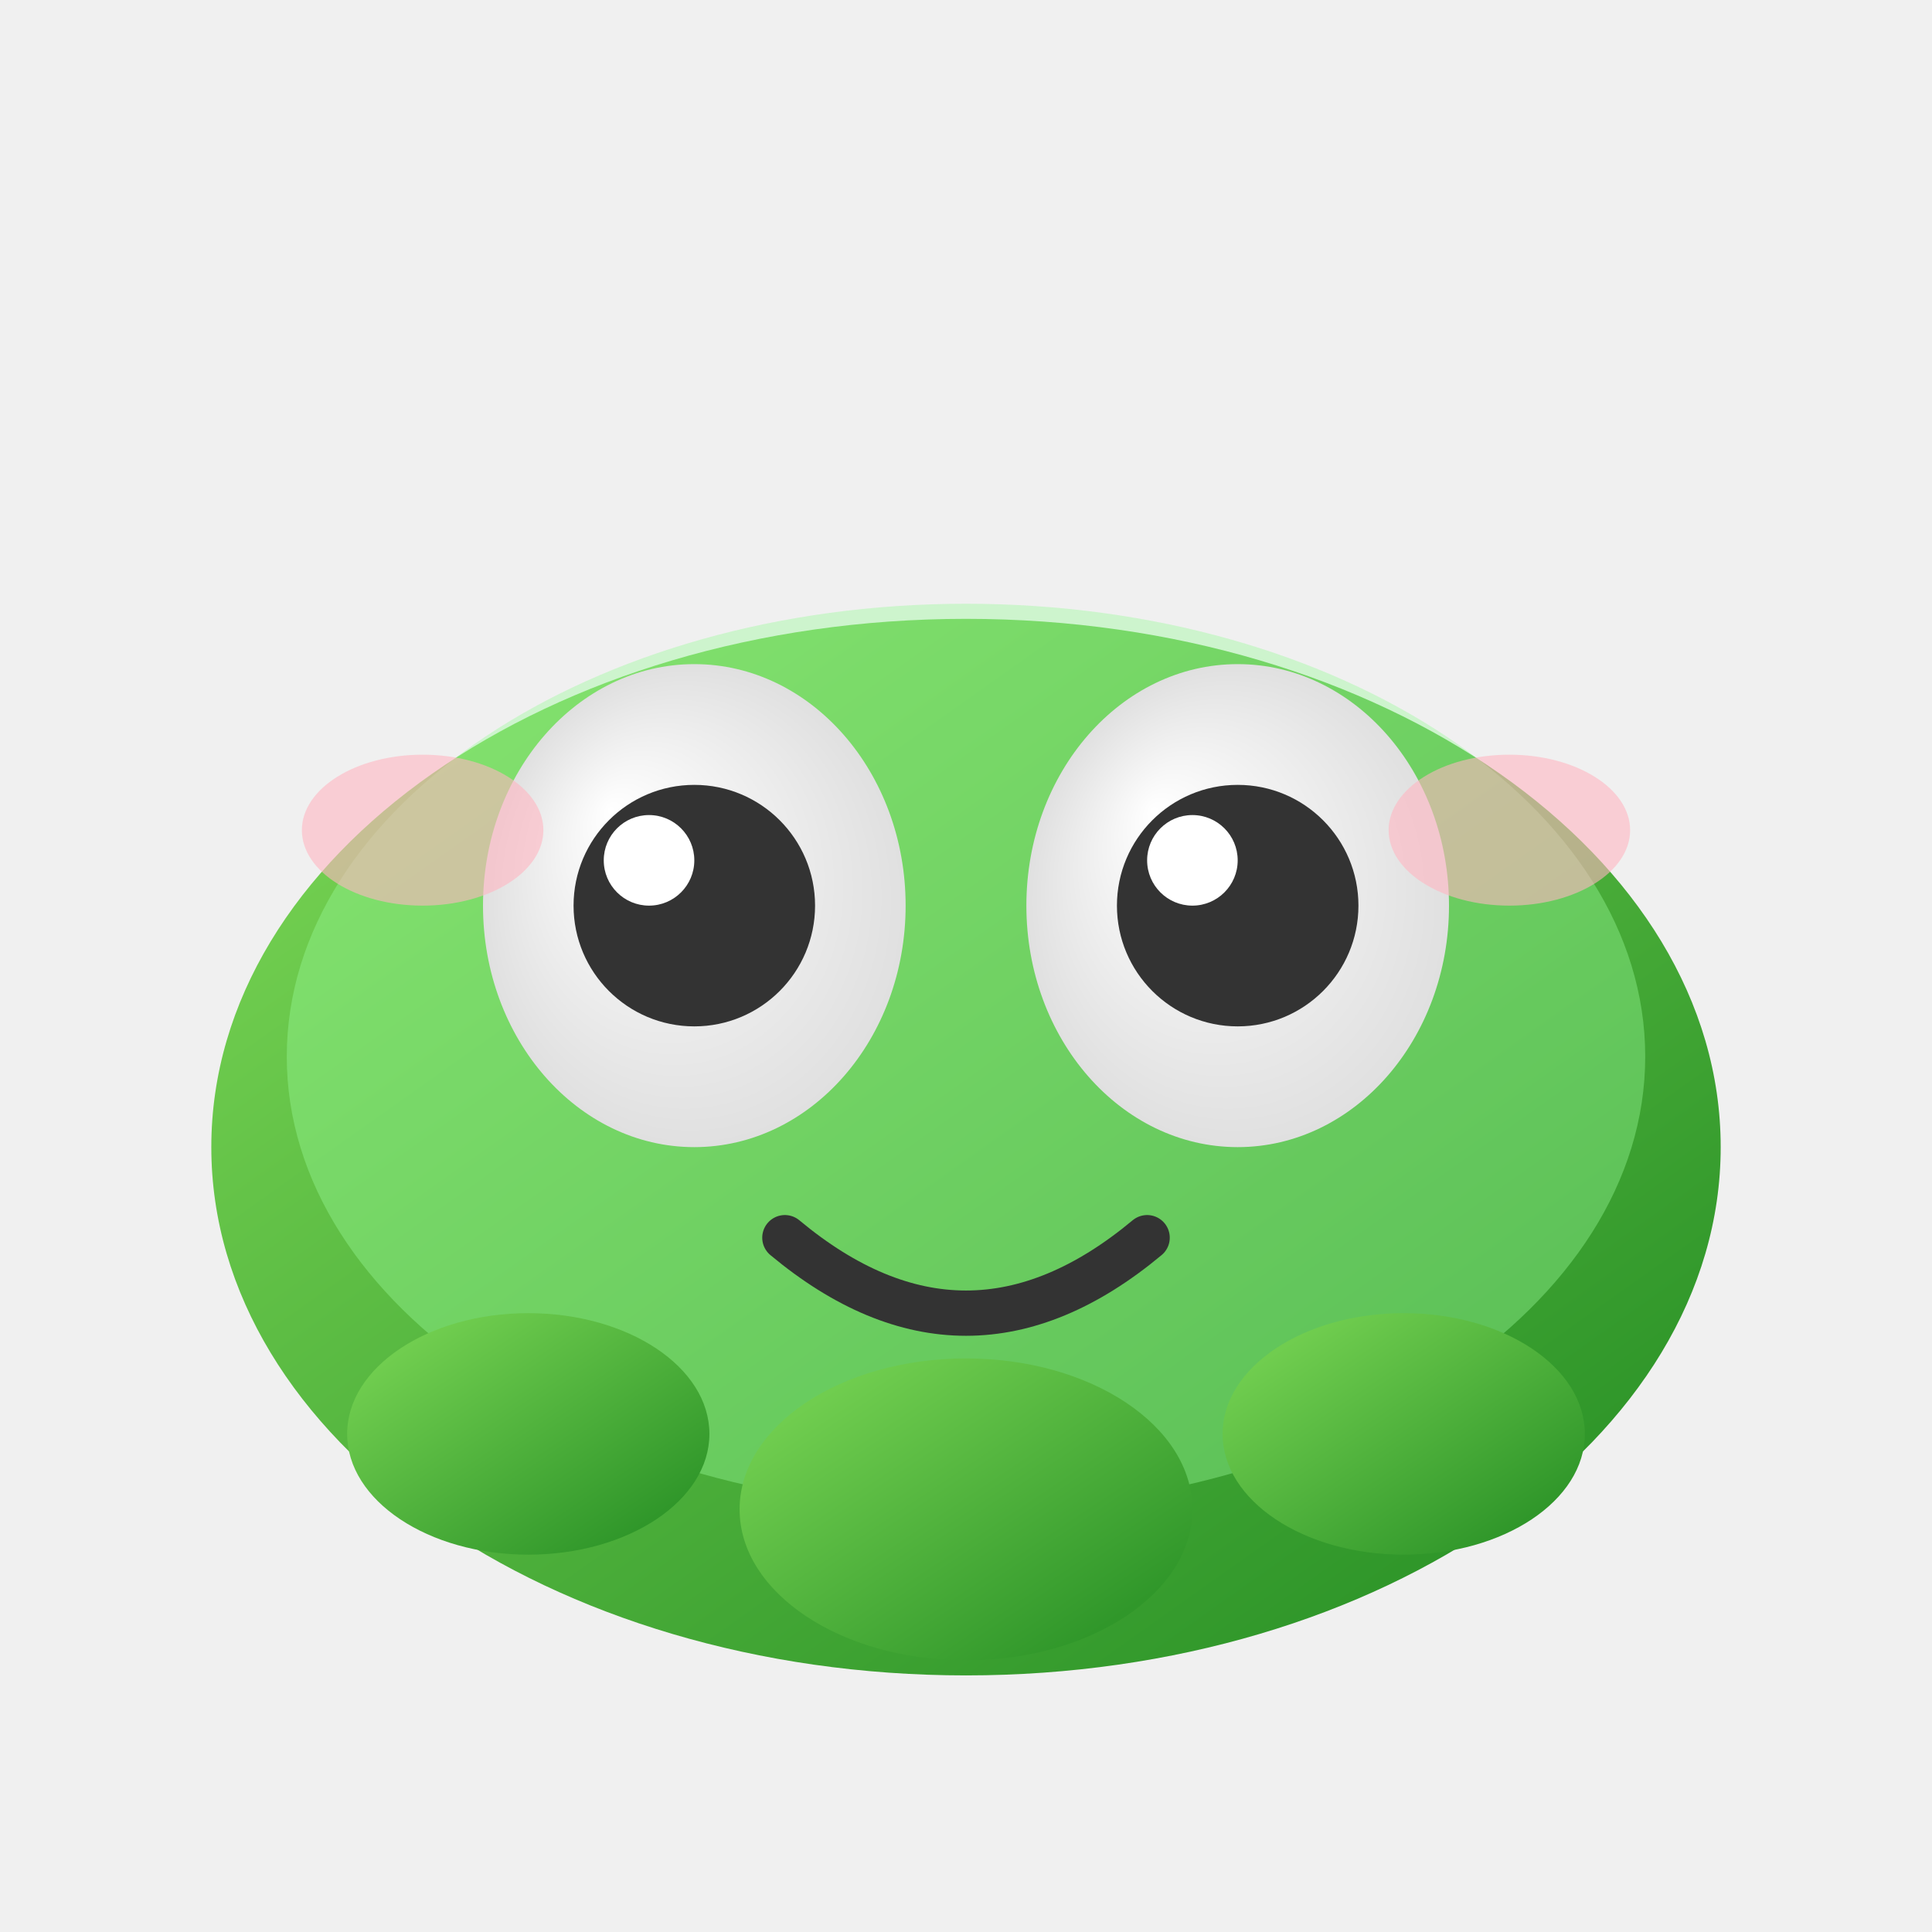
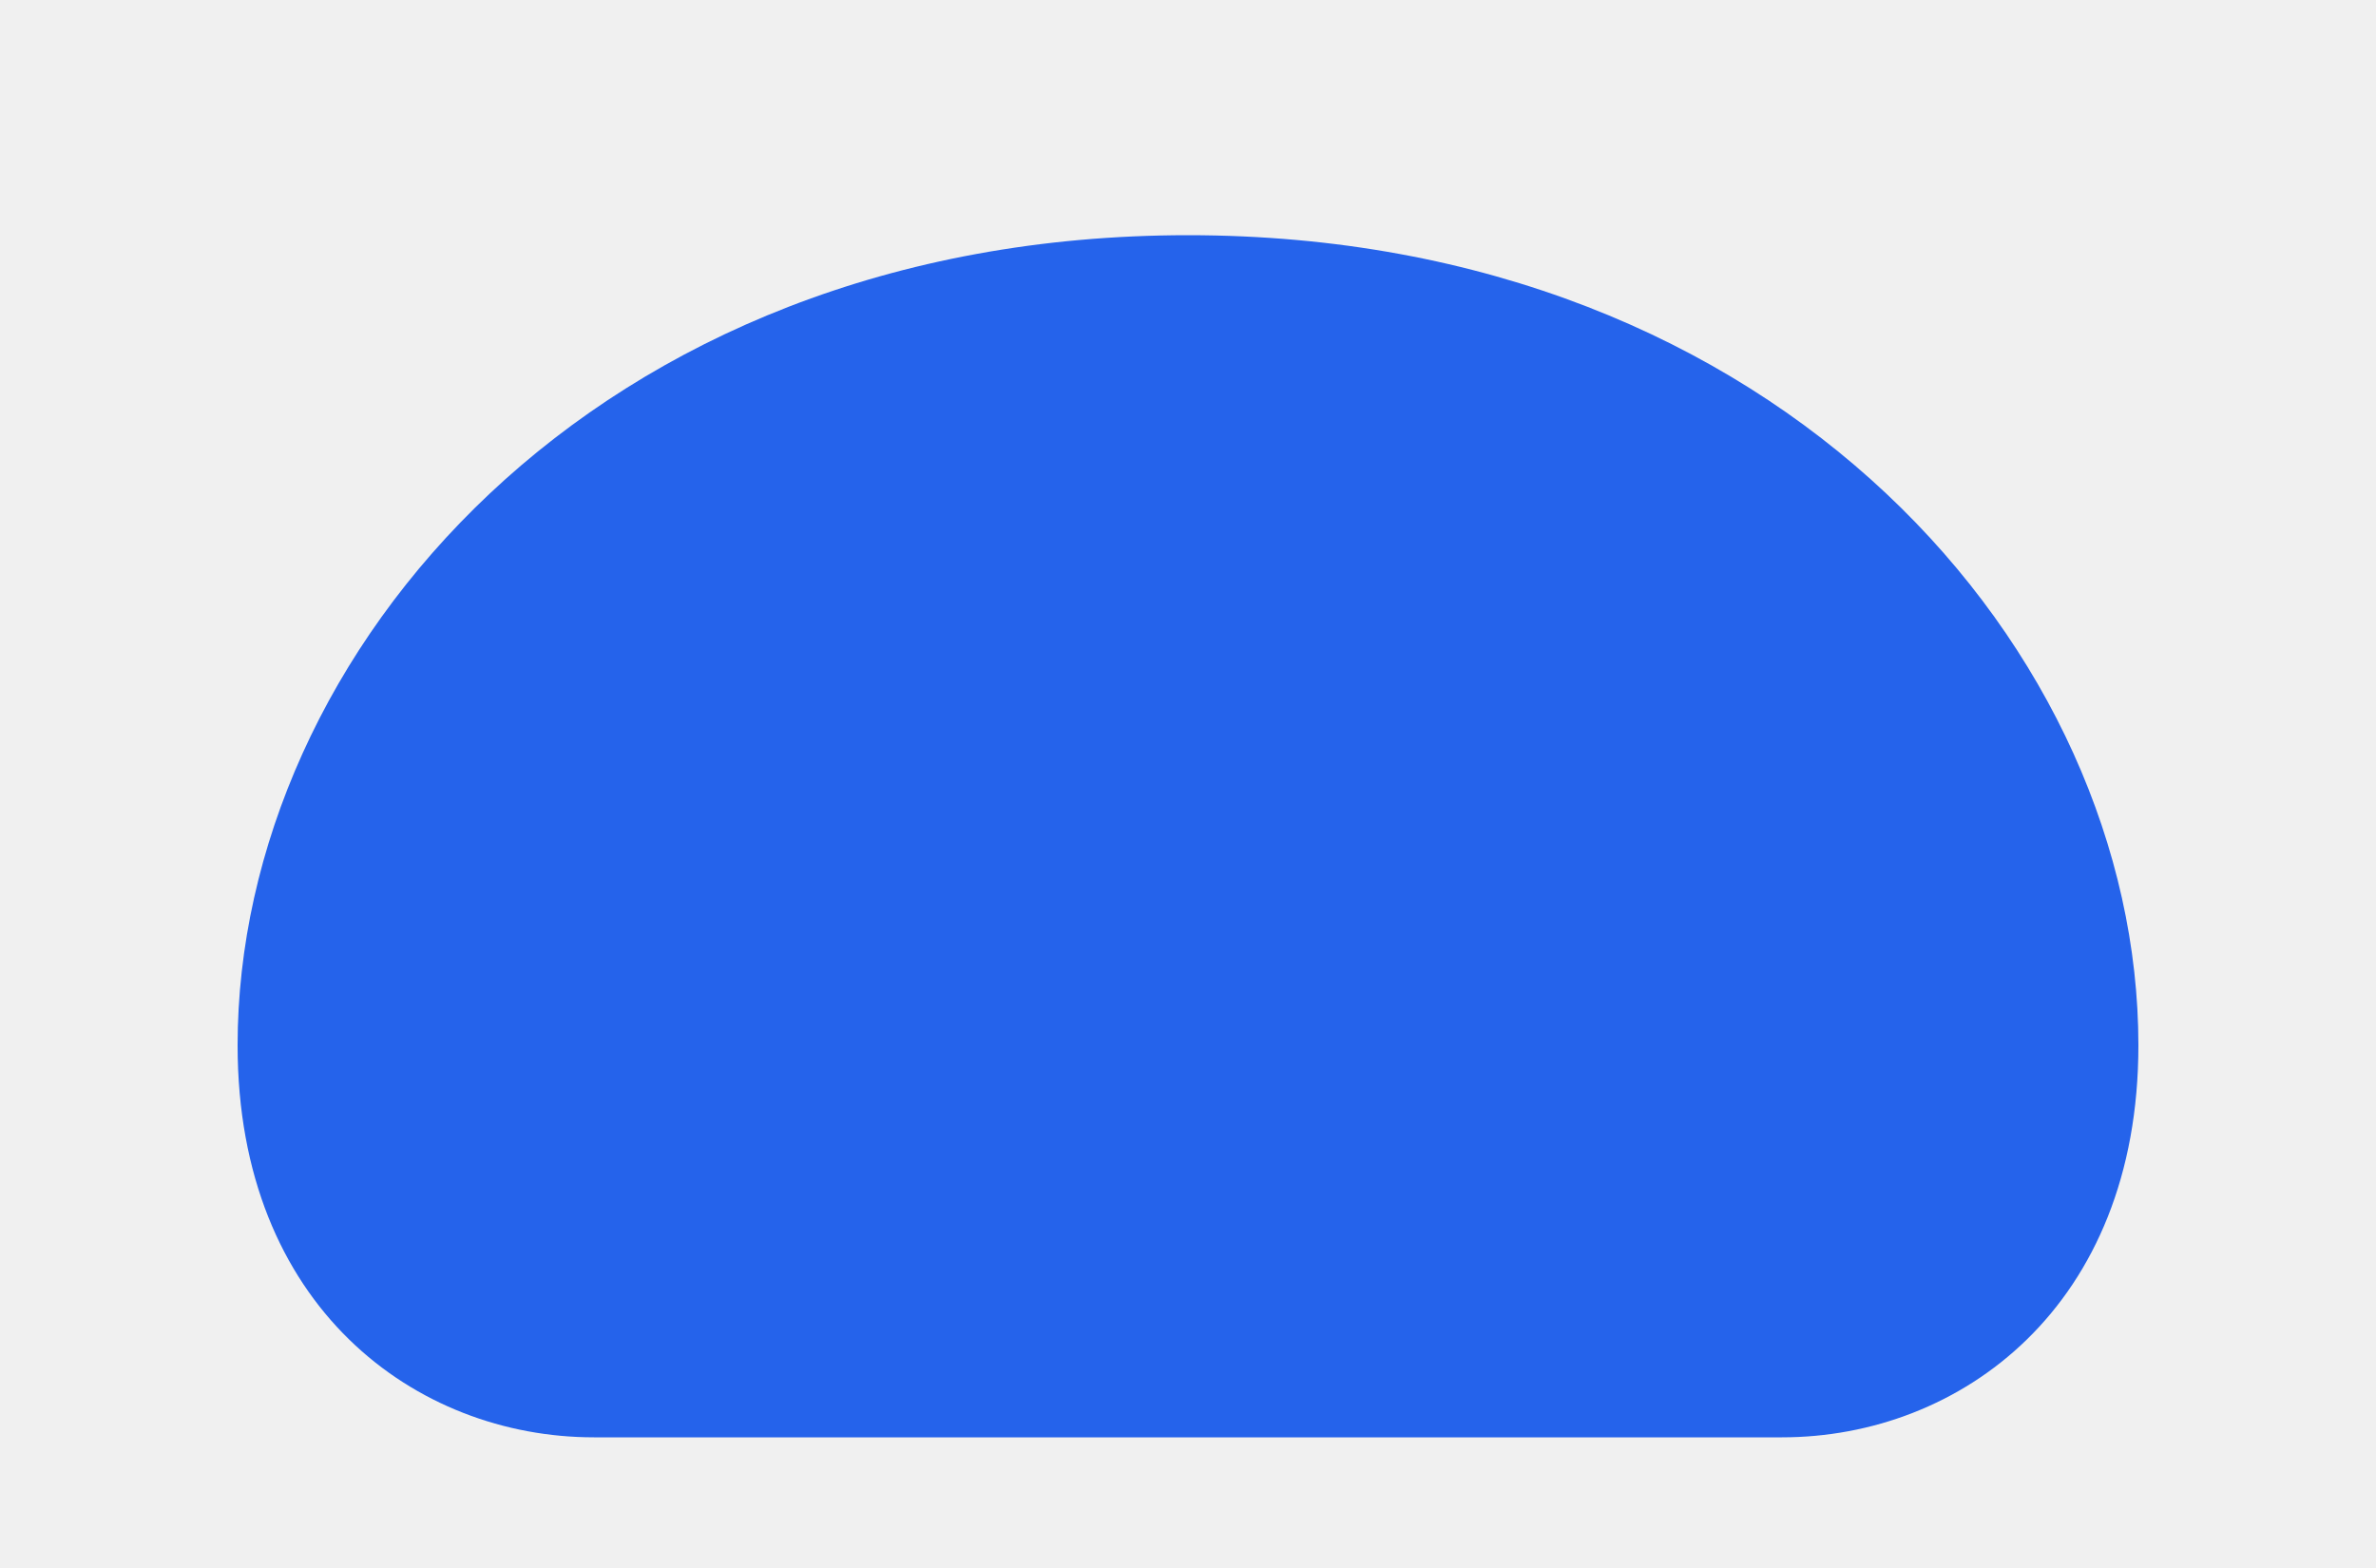
- <svg xmlns="http://www.w3.org/2000/svg" width="128" height="128" viewBox="0 0 128 128">
-   <defs>
-     <linearGradient id="slimeGradient" x1="0%" y1="0%" x2="100%" y2="100%">
-       <stop offset="0%" style="stop-color:#7ED957;stop-opacity:1" />
-       <stop offset="100%" style="stop-color:#228B22;stop-opacity:1" />
-     </linearGradient>
-     <radialGradient id="eyeGradient" cx="50%" cy="50%" r="50%" fx="30%" fy="30%">
-       <stop offset="0%" style="stop-color:#FFFFFF;stop-opacity:1" />
-       <stop offset="100%" style="stop-color:#E0E0E0;stop-opacity:1" />
-     </radialGradient>
-   </defs>
-   <ellipse cx="64" cy="76" rx="50" ry="35" fill="url(#slimeGradient)" />
-   <ellipse cx="64" cy="70" rx="45" ry="30" fill="#98FB98" opacity="0.4" />
-   <ellipse cx="35" cy="95" rx="12" ry="8" fill="url(#slimeGradient)" />
-   <ellipse cx="64" cy="100" rx="15" ry="10" fill="url(#slimeGradient)" />
-   <ellipse cx="93" cy="95" rx="12" ry="8" fill="url(#slimeGradient)" />
-   <ellipse cx="46" cy="60" rx="14" ry="16" fill="url(#eyeGradient)" />
-   <ellipse cx="82" cy="60" rx="14" ry="16" fill="url(#eyeGradient)" />
-   <circle cx="46" cy="60" r="8" fill="#333333" />
-   <circle cx="82" cy="60" r="8" fill="#333333" />
-   <circle cx="43" cy="57" r="3" fill="#FFFFFF" />
-   <circle cx="79" cy="57" r="3" fill="#FFFFFF" />
-   <path d="M52 82 Q64 92 76 82" stroke="#333333" stroke-width="3" fill="none" stroke-linecap="round" />
-   <ellipse cx="28" cy="55" rx="8" ry="5" fill="#FFB6C1" opacity="0.6" />
-   <ellipse cx="100" cy="55" rx="8" ry="5" fill="#FFB6C1" opacity="0.6" />
+ <svg width="200" height="132" viewBox="0 0 200 132">
+   <path d="M100 19.8              C150 19.8, 180 55, 180 88              C180 110, 165 121, 150 121              L50 121              C35 121, 20 110, 20 88              C20 55, 50 19.8, 100 19.8 Z" fill="#2563EB" />
</svg>
